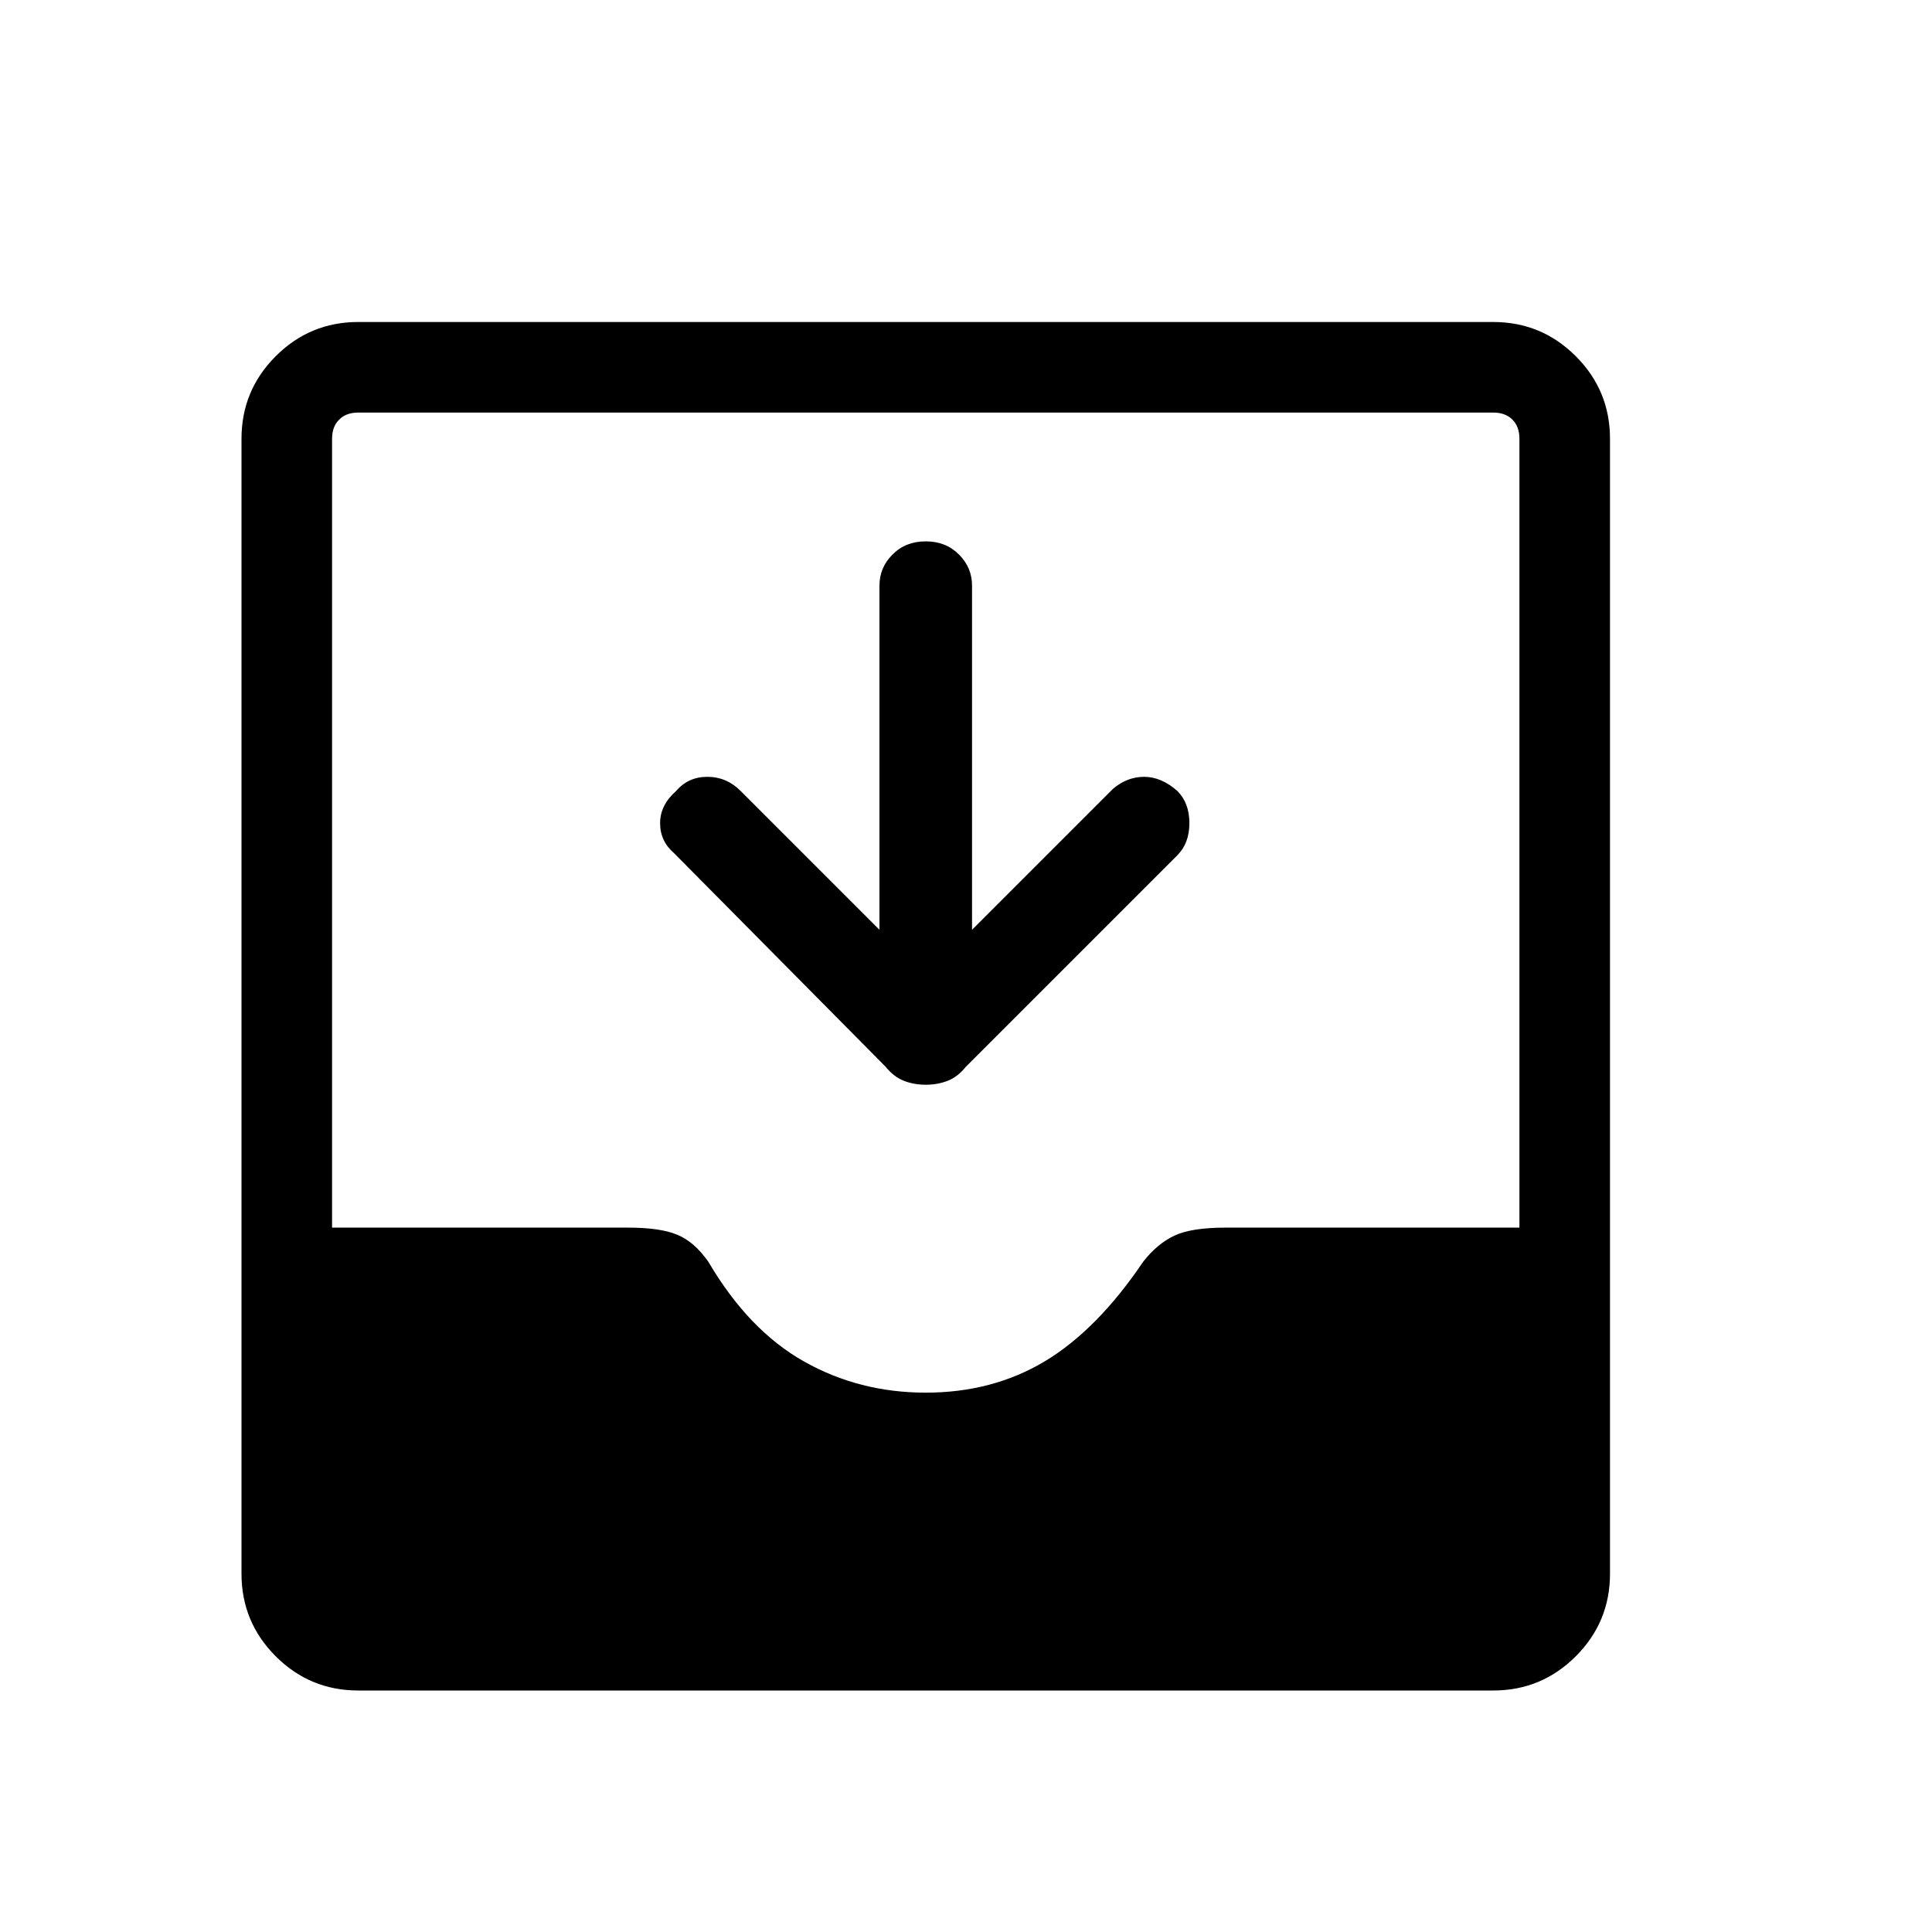
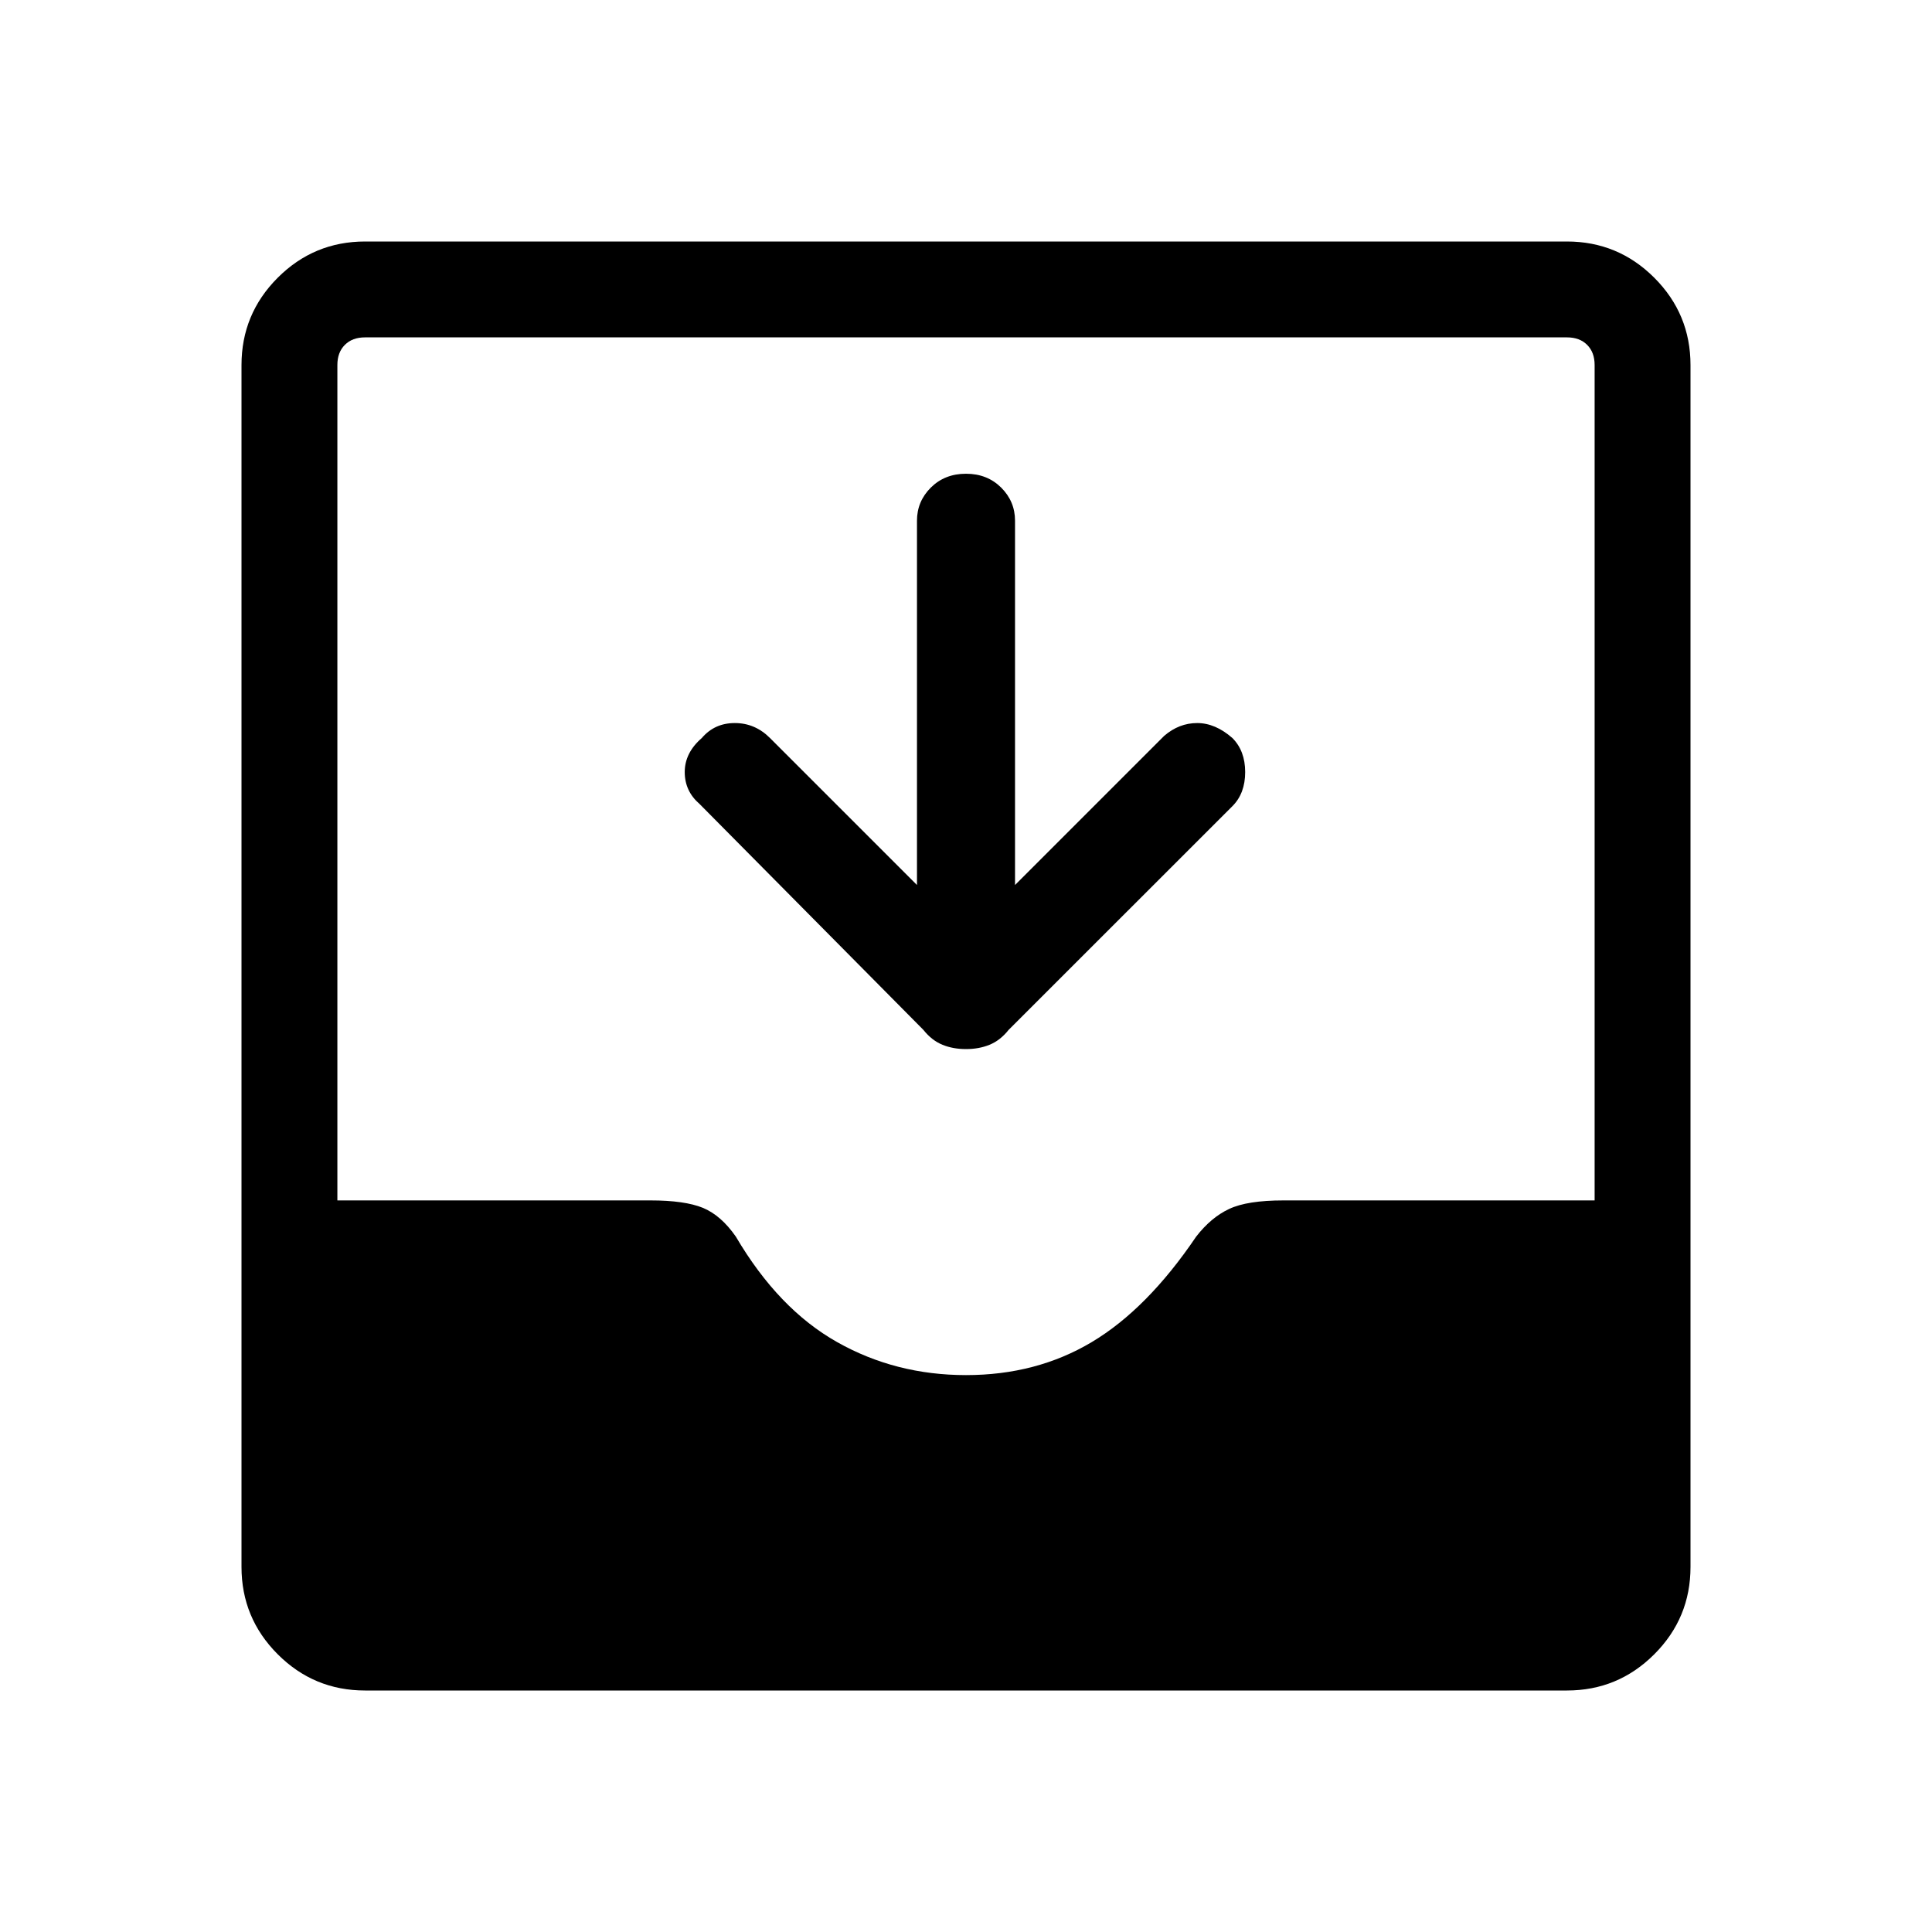
<svg xmlns="http://www.w3.org/2000/svg" width="32" height="32" viewBox="0 0 24 24">
-   <path d="M4.45 21C4.05 21 3.708 20.858 3.425 20.575C3.142 20.292 3 19.95 3 19.55V5.45C3 5.05 3.142 4.708 3.425 4.425C3.708 4.142 4.05 4 4.45 4H18.55C18.95 4 19.292 4.142 19.575 4.425C19.858 4.708 20 5.05 20 5.45V19.55C20 19.95 19.858 20.292 19.575 20.575C19.292 20.858 18.95 21 18.55 21H4.45ZM11.5 17.3C12.05 17.3 12.542 17.171 12.975 16.913C13.408 16.654 13.817 16.242 14.2 15.675C14.317 15.525 14.446 15.417 14.588 15.35C14.729 15.283 14.942 15.25 15.225 15.25H18.875V5.45C18.875 5.35 18.846 5.271 18.788 5.213C18.729 5.154 18.65 5.125 18.55 5.125H4.45C4.35 5.125 4.271 5.154 4.213 5.213C4.154 5.271 4.125 5.35 4.125 5.45V15.25H7.8C8.067 15.25 8.271 15.279 8.412 15.338C8.554 15.396 8.683 15.508 8.8 15.675C9.133 16.242 9.529 16.654 9.988 16.913C10.446 17.171 10.95 17.3 11.5 17.3ZM11.5 13.475C11.4 13.475 11.308 13.458 11.225 13.425C11.142 13.392 11.067 13.333 11 13.25L8.375 10.6C8.258 10.5 8.2 10.375 8.2 10.225C8.2 10.075 8.267 9.942 8.4 9.825C8.5 9.708 8.629 9.65 8.787 9.65C8.946 9.65 9.083 9.708 9.2 9.825L10.925 11.55V7.275C10.925 7.125 10.979 6.996 11.088 6.888C11.196 6.779 11.333 6.725 11.5 6.725C11.667 6.725 11.804 6.779 11.912 6.888C12.021 6.996 12.075 7.125 12.075 7.275V11.55L13.825 9.8C13.942 9.7 14.071 9.65 14.213 9.65C14.354 9.65 14.492 9.708 14.625 9.825C14.725 9.925 14.775 10.058 14.775 10.225C14.775 10.392 14.725 10.525 14.625 10.625L12 13.25C11.933 13.333 11.858 13.392 11.775 13.425C11.692 13.458 11.6 13.475 11.5 13.475Z" />
+   <path d="M4.535 21C4.112 21 3.75 20.85 3.45 20.55C3.15 20.25 3 19.888 3 19.465V4.535C3 4.112 3.15 3.75 3.45 3.45C3.75 3.15 4.112 3 4.535 3H19.465C19.888 3 20.25 3.15 20.55 3.45C20.85 3.75 21 4.112 21 4.535V19.465C21 19.888 20.85 20.25 20.55 20.55C20.25 20.85 19.888 21 19.465 21H4.535ZM12 17.082C12.582 17.082 13.103 16.946 13.562 16.672C14.021 16.398 14.453 15.962 14.859 15.362C14.982 15.203 15.119 15.088 15.269 15.018C15.419 14.947 15.644 14.912 15.944 14.912H19.809V4.535C19.809 4.429 19.778 4.346 19.716 4.284C19.654 4.222 19.571 4.191 19.465 4.191H4.535C4.429 4.191 4.346 4.222 4.284 4.284C4.222 4.346 4.191 4.429 4.191 4.535V14.912H8.082C8.365 14.912 8.581 14.943 8.731 15.004C8.881 15.066 9.018 15.185 9.141 15.362C9.494 15.962 9.913 16.398 10.399 16.672C10.884 16.946 11.418 17.082 12 17.082ZM12 13.032C11.894 13.032 11.797 13.015 11.709 12.979C11.621 12.944 11.541 12.882 11.471 12.794L8.691 9.988C8.568 9.882 8.506 9.75 8.506 9.591C8.506 9.432 8.576 9.291 8.718 9.168C8.824 9.044 8.96 8.982 9.128 8.982C9.296 8.982 9.441 9.044 9.565 9.168L11.391 10.994V6.468C11.391 6.309 11.448 6.172 11.563 6.057C11.678 5.943 11.823 5.885 12 5.885C12.177 5.885 12.322 5.943 12.437 6.057C12.552 6.172 12.609 6.309 12.609 6.468V10.994L14.462 9.141C14.585 9.035 14.722 8.982 14.872 8.982C15.022 8.982 15.168 9.044 15.309 9.168C15.415 9.274 15.468 9.415 15.468 9.591C15.468 9.768 15.415 9.909 15.309 10.015L12.529 12.794C12.459 12.882 12.379 12.944 12.291 12.979C12.203 13.015 12.106 13.032 12 13.032Z" />
</svg>
